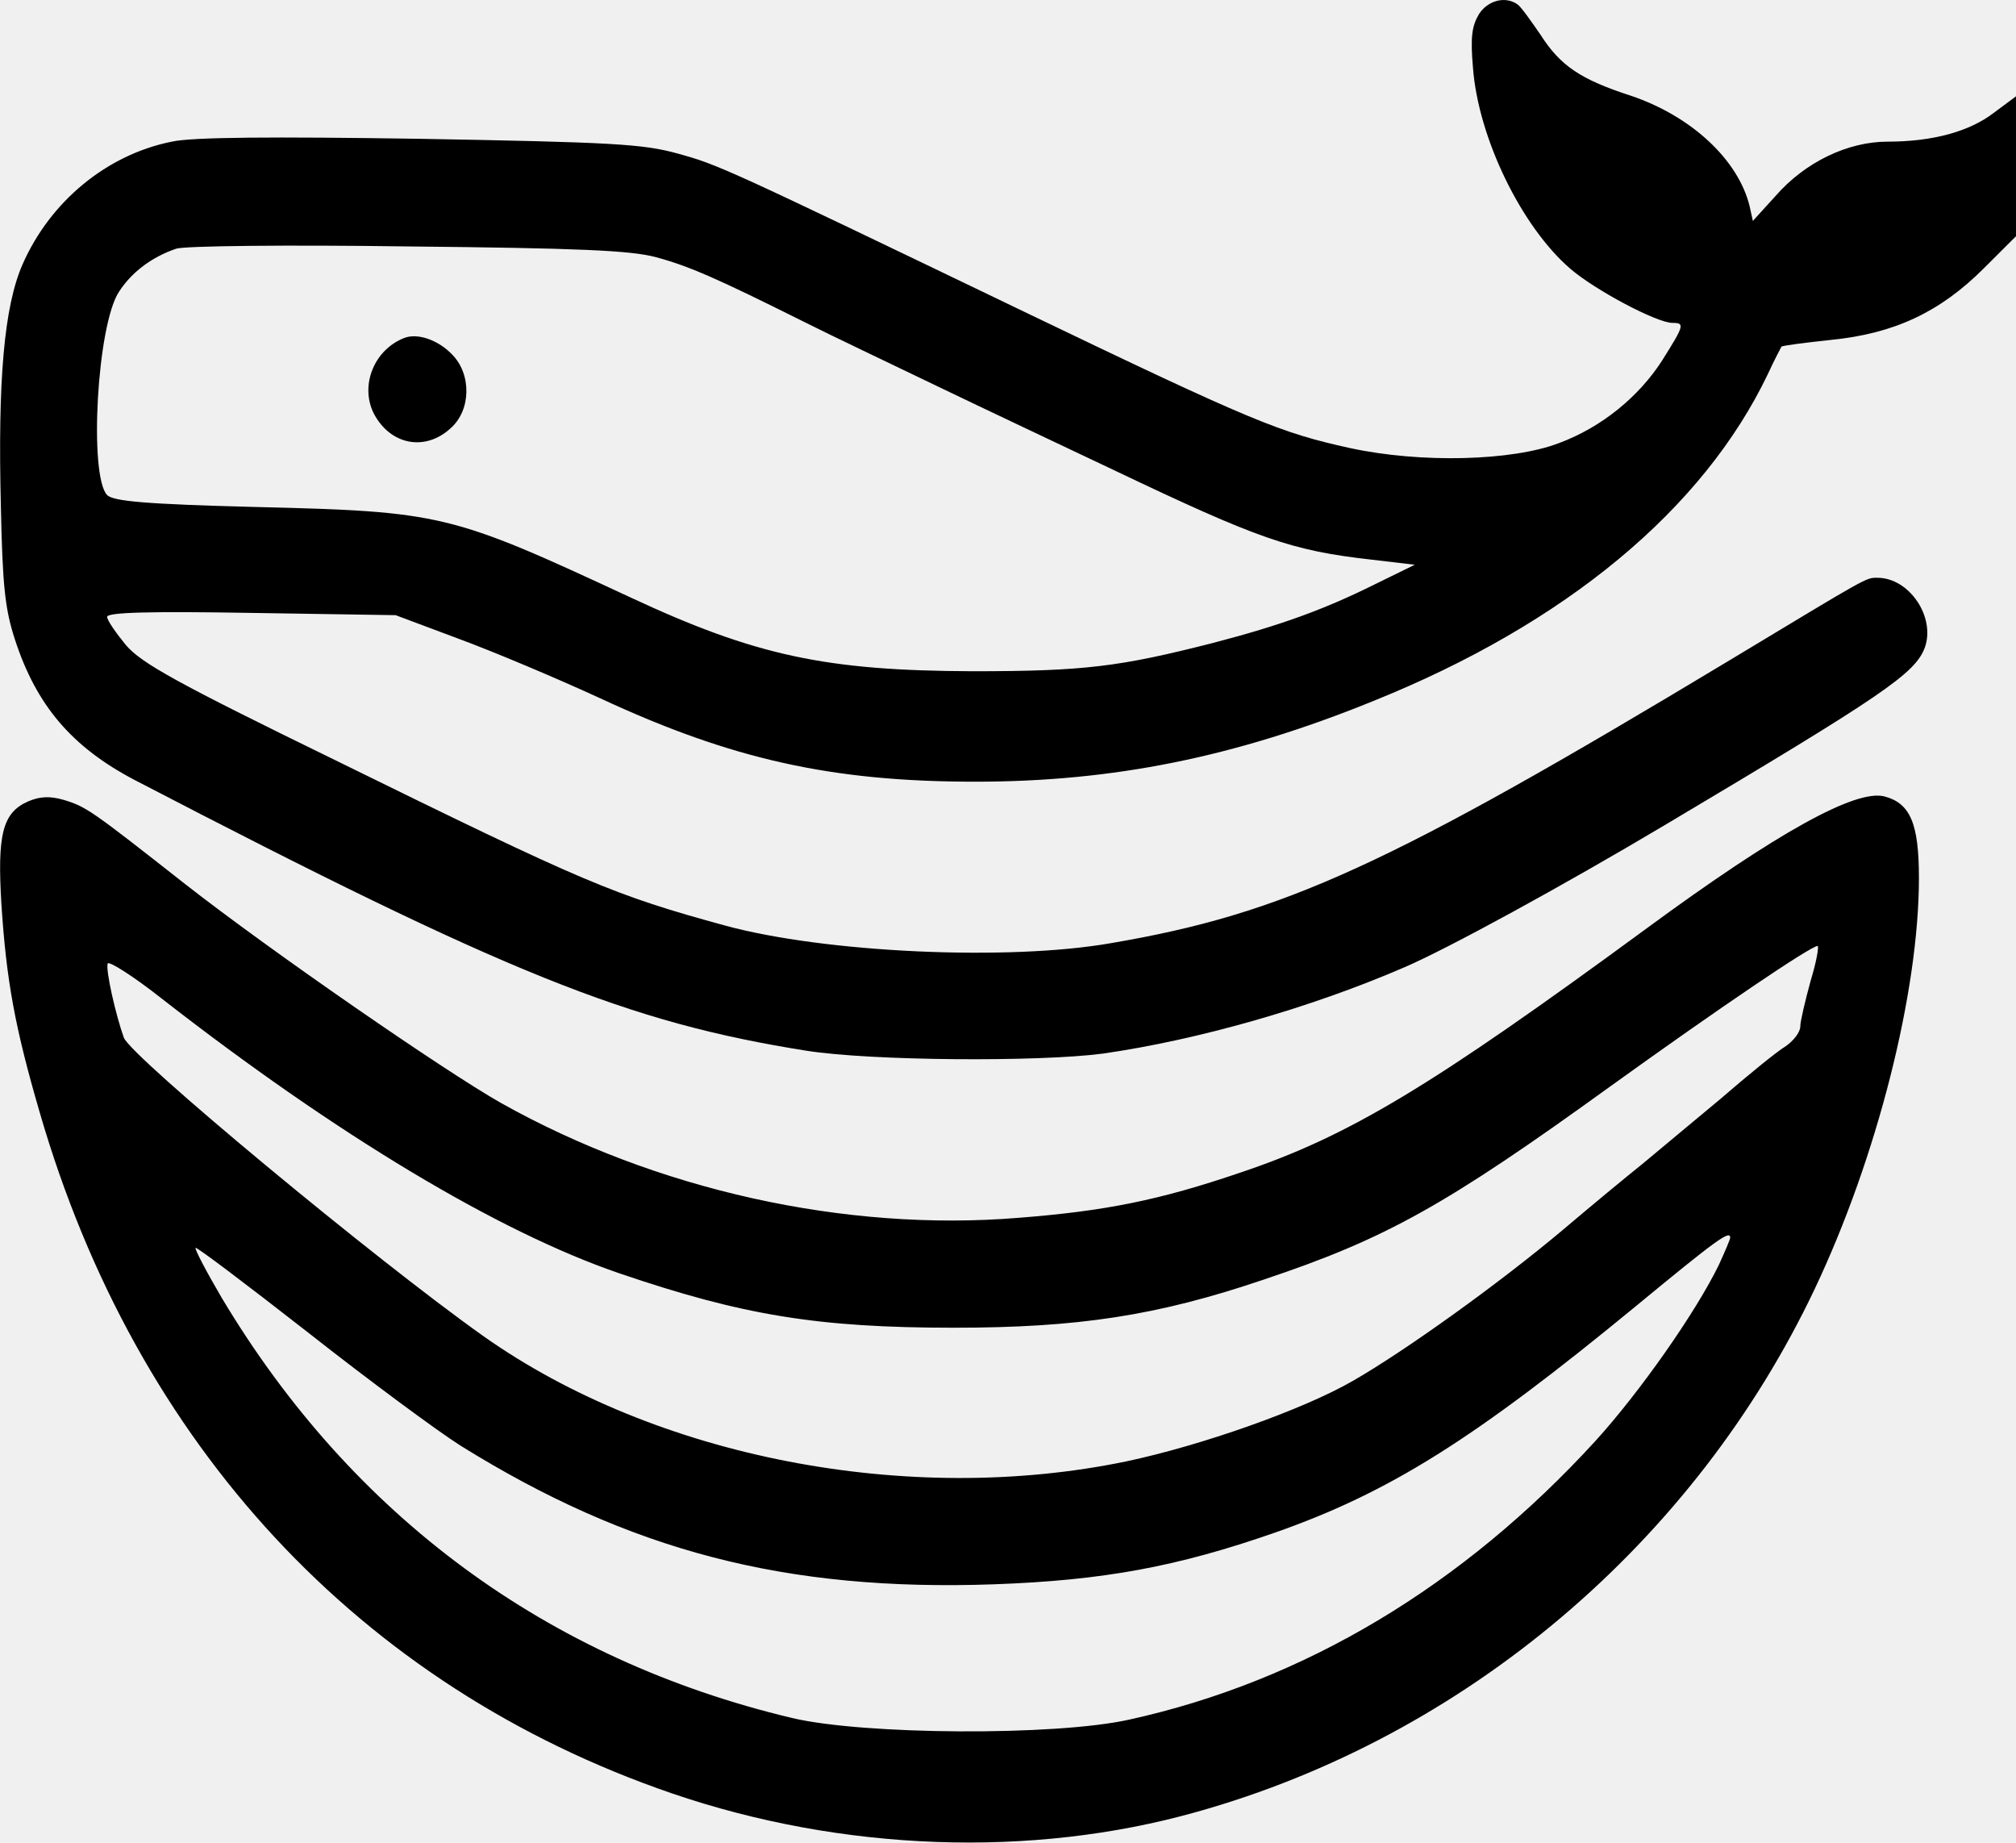
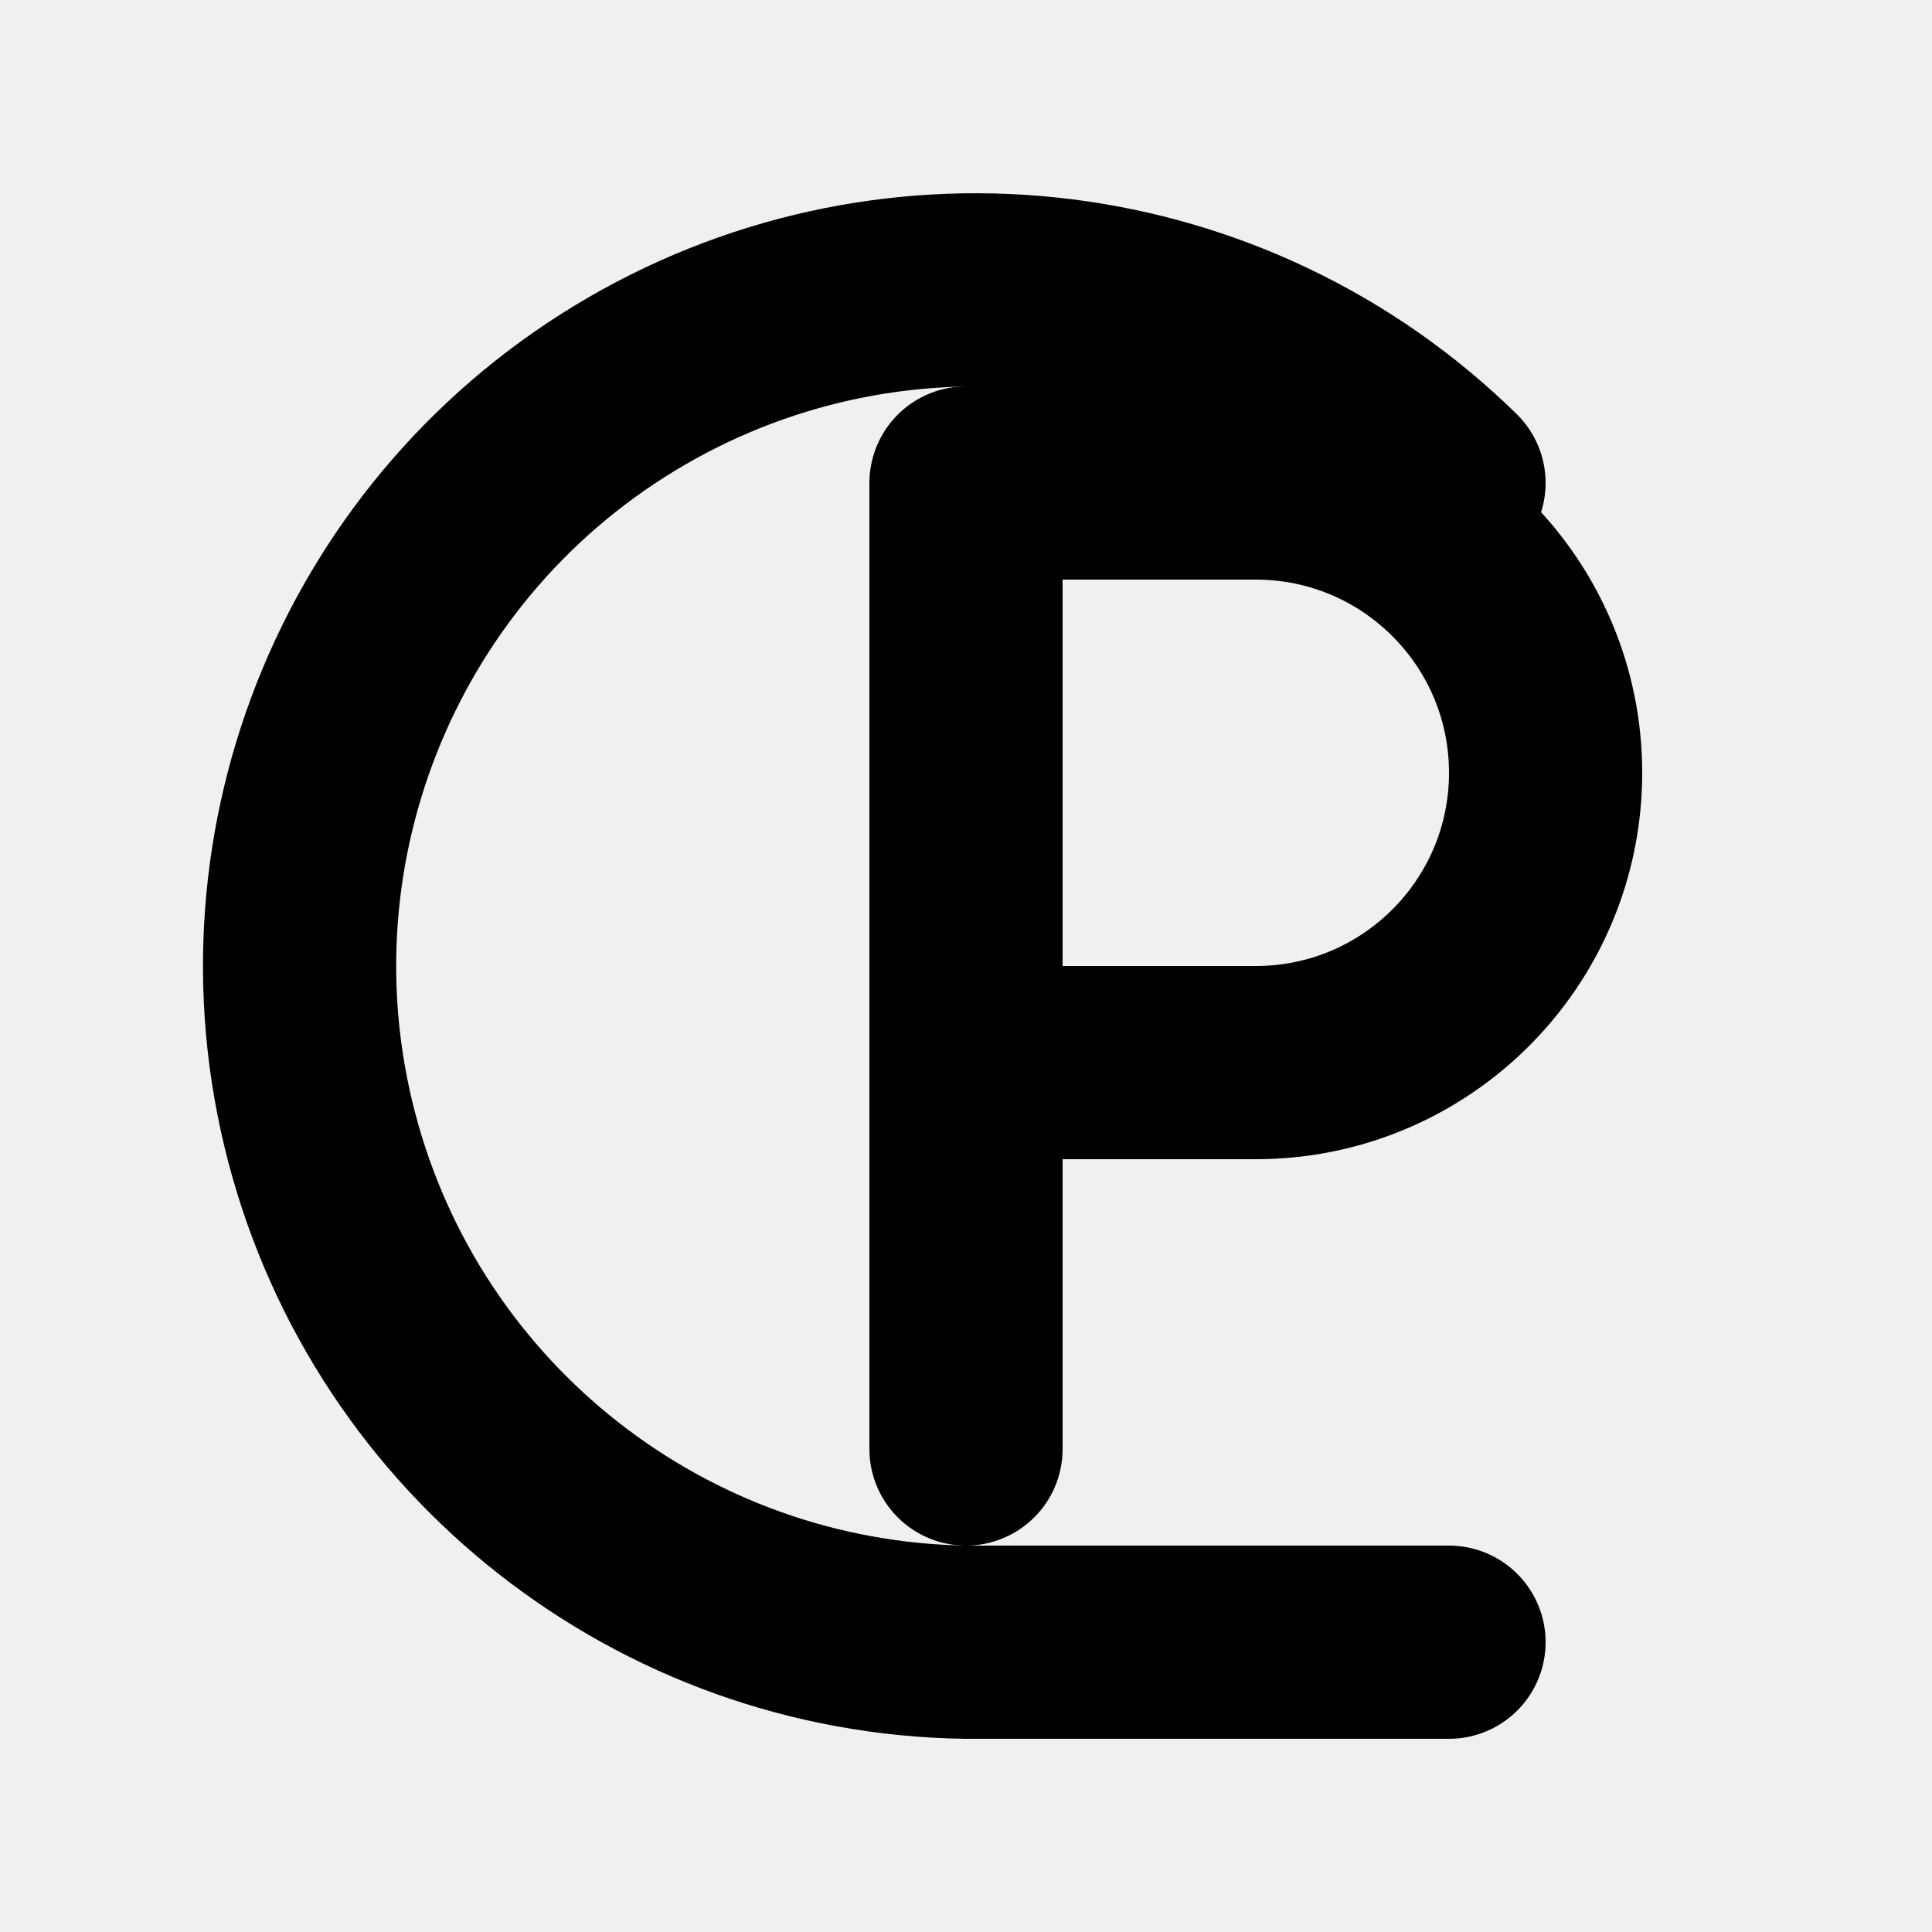
- <svg xmlns="http://www.w3.org/2000/svg" width="6323" height="5778" viewBox="0 0 6323 5778" fill="none">
+ <svg xmlns="http://www.w3.org/2000/svg" viewBox="0 0 100 100">
  <style>
-   :root { color-scheme: light dark; }
-   path { fill: black; }
-   @media (prefers-color-scheme: dark) {
-     path { fill: white; }
-   }
- </style>
-   <path d="M4638.51 44.529C4616.52 81.829 4611.45 115.575 4619.9 213.263C4636.82 433.505 4772.12 710.584 4924.33 842.019C5002.12 909.512 5196.61 1012.53 5245.66 1012.53C5284.56 1012.53 5282.87 1019.63 5213.53 1129.75C5140.8 1243.43 5024.11 1339.34 4890.5 1389.07C4743.36 1445.91 4455.85 1453.01 4234.3 1405.06C4016.13 1357.1 3931.57 1323.35 3211.11 977.006C2265.71 522.312 2253.87 516.984 2125.34 481.461C2017.1 451.267 1917.32 445.938 1316.93 435.281C853.533 428.177 601.539 429.953 538.964 444.162C334.325 485.013 156.745 632.434 70.493 829.586C12.991 961.021 -7.304 1191.92 2.843 1589.78C7.917 1841.99 16.373 1911.26 46.815 2005.39C114.465 2213.2 226.086 2342.86 422.269 2445.88C1594.29 3055.1 1969.74 3206.07 2529.54 3294.88C2732.49 3326.85 3258.46 3330.4 3459.72 3303.76C3755.69 3261.13 4107.46 3161.66 4403.43 3033.78C4540.42 2975.17 4904.03 2776.24 5220.29 2587.97C5910.31 2177.68 6006.71 2111.96 6037.16 2030.26C6070.98 1934.35 5988.11 1811.79 5888.33 1811.79C5851.12 1811.79 5862.96 1806.47 5426.62 2069.34C4352.69 2715.85 4026.28 2865.05 3485.09 2957.41C3162.06 3014.24 2587.04 2987.6 2274.17 2902.35C1924.08 2806.44 1839.52 2770.91 1051.41 2383.71C552.493 2140.38 444.255 2079.99 395.209 2023.16C363.076 1984.08 336.016 1945.01 336.016 1934.35C336.016 1920.14 467.932 1916.59 787.575 1921.92L1240.82 1929.02L1435.32 2001.84C1541.86 2040.92 1744.81 2126.17 1883.49 2190.11C2296.15 2381.94 2610.72 2451.21 3058.9 2451.21C3490.16 2451.21 3872.38 2374.83 4305.33 2198.99C4910.8 1955.66 5342.06 1596.88 5545.01 1172.38C5565.3 1127.98 5585.6 1090.68 5587.29 1087.13C5590.67 1083.57 5660.01 1074.69 5742.88 1065.81C5940.76 1046.28 6084.51 978.782 6221.5 842.019L6322.97 740.779V520.536V302.071L6253.63 353.579C6177.53 412.192 6062.52 444.162 5920.46 444.162C5795.31 444.162 5661.7 508.104 5568.69 614.672L5497.65 692.823L5487.51 646.643C5451.99 500.999 5304.85 364.236 5115.44 300.294C4956.46 248.786 4893.88 206.159 4831.31 108.471C4800.87 64.067 4770.42 21.439 4760.28 14.335C4721.38 -14.083 4665.57 1.902 4638.51 44.529ZM2057.69 806.496C2162.55 834.914 2250.49 873.99 2517.7 1007.2C2605.65 1051.6 2796.76 1142.19 2940.51 1211.46C3084.27 1280.73 3332.88 1397.95 3490.16 1472.55C3948.49 1691.02 4049.96 1726.54 4301.95 1754.96L4437.25 1770.94L4310.41 1833.11C4153.12 1911.26 4016.13 1960.99 3804.73 2016.05C3512.15 2090.65 3402.22 2104.86 3050.44 2104.86C2590.43 2103.08 2370.57 2056.9 1974.82 1872.18C1413.33 1611.09 1386.27 1603.99 801.104 1589.78C457.784 1580.9 356.311 1572.01 336.016 1552.48C278.514 1492.09 303.882 1019.63 373.223 914.841C412.121 854.452 474.697 806.496 552.493 779.854C577.862 770.973 904.27 767.421 1278.03 772.749C1814.15 778.078 1978.2 785.182 2057.69 806.496Z" />
-   <path d="M1266.2 1060.49C1173.18 1097.79 1129.21 1207.91 1171.49 1294.94C1222.22 1394.4 1332.15 1417.49 1413.33 1342.89C1477.6 1286.06 1479.29 1174.16 1418.41 1112C1374.44 1065.82 1308.48 1042.73 1266.2 1060.49Z" />
-   <path d="M87.406 2513.37C7.918 2548.89 -8.994 2616.39 4.536 2836.63C19.757 3072.86 46.817 3222.05 124.613 3488.48C427.344 4532.85 1129.2 5287.71 2106.74 5623.4C2641.17 5806.35 3236.48 5827.66 3752.3 5682.01C4596.23 5445.79 5315 4836.57 5692.15 4040.86C5886.64 3630.57 6018.55 3111.93 6018.55 2753.15C6018.55 2582.64 5991.49 2518.7 5910.31 2497.39C5820.68 2474.3 5575.45 2609.28 5164.48 2911.23C4484.61 3410.32 4229.23 3563.07 3890.98 3676.75C3635.61 3763.78 3466.49 3797.52 3194.2 3818.84C2651.31 3863.24 2057.69 3731.81 1570.62 3458.28C1394.73 3358.82 846.769 2980.5 581.246 2772.69C285.28 2540.01 270.059 2529.36 199.028 2508.04C155.056 2495.61 124.613 2497.39 87.406 2513.37ZM5678.62 3076.41C5661.7 3138.57 5646.48 3202.52 5646.48 3218.5C5646.48 3236.26 5626.19 3262.9 5600.82 3280.67C5573.76 3296.65 5482.43 3371.25 5396.18 3445.85C5308.24 3518.67 5198.31 3611.03 5150.95 3650.1C5101.91 3689.18 4990.28 3781.54 4902.34 3856.14C4699.39 4026.65 4406.81 4236.23 4242.76 4330.37C4085.48 4420.95 3767.52 4532.85 3532.44 4582.58C2847.5 4724.67 2054.31 4570.15 1516.5 4190.05C1173.18 3946.72 412.123 3314.41 388.445 3254.02C363.077 3182.98 330.944 3042.66 337.708 3021.35C341.091 3012.47 417.196 3060.42 505.14 3129.69C1056.48 3559.52 1563.85 3863.24 1942.69 3992.9C2328.29 4124.34 2565.06 4163.41 2991.25 4163.41C3380.23 4163.41 3628.84 4126.11 3963.71 4012.44C4345.93 3884.56 4531.96 3781.54 5052.86 3405C5391.11 3161.66 5676.92 2968.06 5700.6 2966.29C5705.68 2966.29 5697.22 3016.02 5678.62 3076.41ZM5426.62 3881C5426.62 3886.33 5409.71 3925.41 5391.11 3966.26C5318.38 4115.45 5144.19 4364.11 5003.81 4518.64C4587.77 4973.33 4090.55 5271.73 3540.9 5392.5C3309.2 5444.01 2708.81 5440.46 2483.88 5387.17C1716.06 5204.23 1105.53 4754.87 696.249 4071.05C647.204 3987.57 609.997 3916.53 613.379 3912.97C616.762 3909.42 774.046 4028.42 965.155 4177.62C1154.57 4326.82 1371.05 4486.67 1443.77 4532.85C1974.82 4863.21 2463.59 4991.09 3118.09 4968C3461.41 4955.57 3691.42 4912.94 3997.53 4806.38C4357.76 4680.27 4623.29 4513.31 5130.66 4095.92C5382.65 3888.11 5426.62 3856.14 5426.62 3881Z" />
+         .gp-stroke { stroke: #000000; }
+         .gp-fill { fill: #000000; }
+         @media (prefers-color-scheme: dark) {
+             .gp-stroke { stroke: #ffffff; }
+             .gp-fill { fill: #ffffff; }
+         }
+     </style>
+   <defs>
+     <linearGradient id="gp-gradient" x1="0%" y1="0%" x2="100%" y2="100%">
+       <stop offset="0%" style="stop-color:currentColor;stop-opacity:1" />
+       <stop offset="100%" style="stop-color:currentColor;stop-opacity:0.6" />
+     </linearGradient>
+   </defs>
+   <path class="gp-stroke" d="M 75 25 A 35 35 0 1 0 50 85 H 75" stroke-width="10" stroke-linecap="round" stroke-linejoin="round" fill="none" />
+   <path class="gp-stroke" d="M 50 75 V 25 H 65 A 15 15 0 0 1 65 55 H 50" stroke-width="10" stroke-linecap="round" stroke-linejoin="round" fill="none" />
+   <circle class="gp-fill" cx="50" cy="50" r="5" />
</svg>
